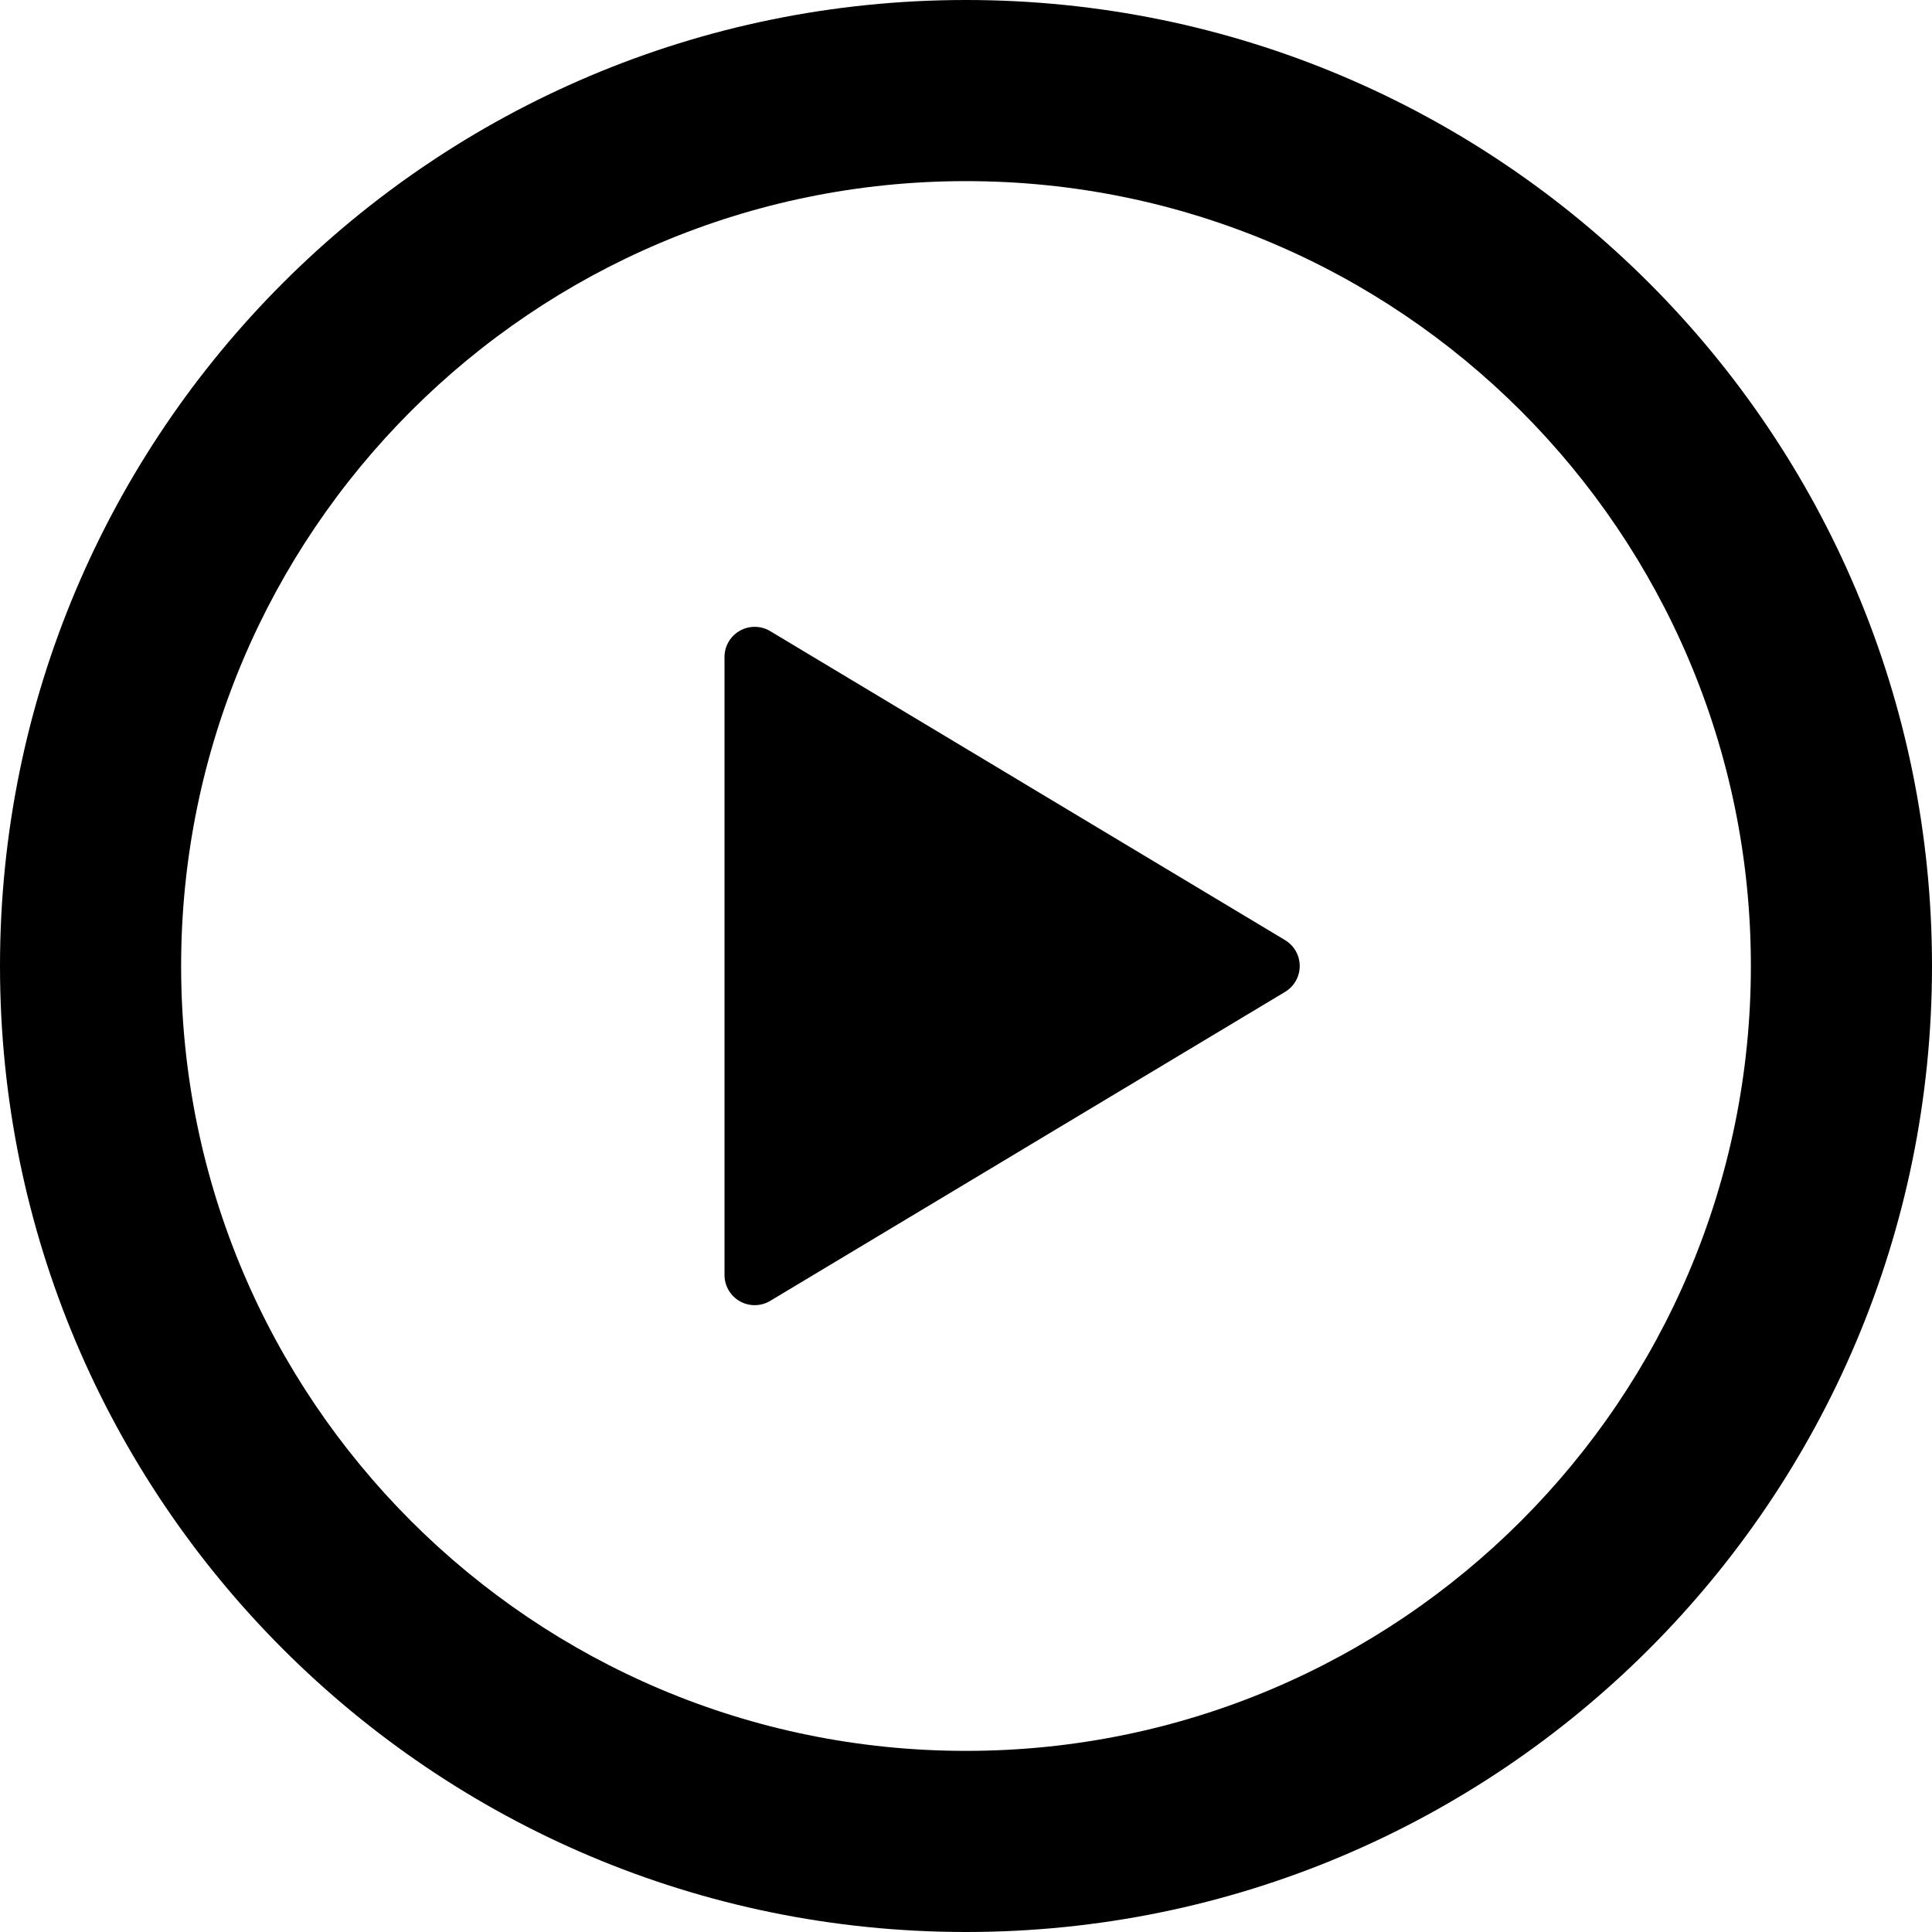
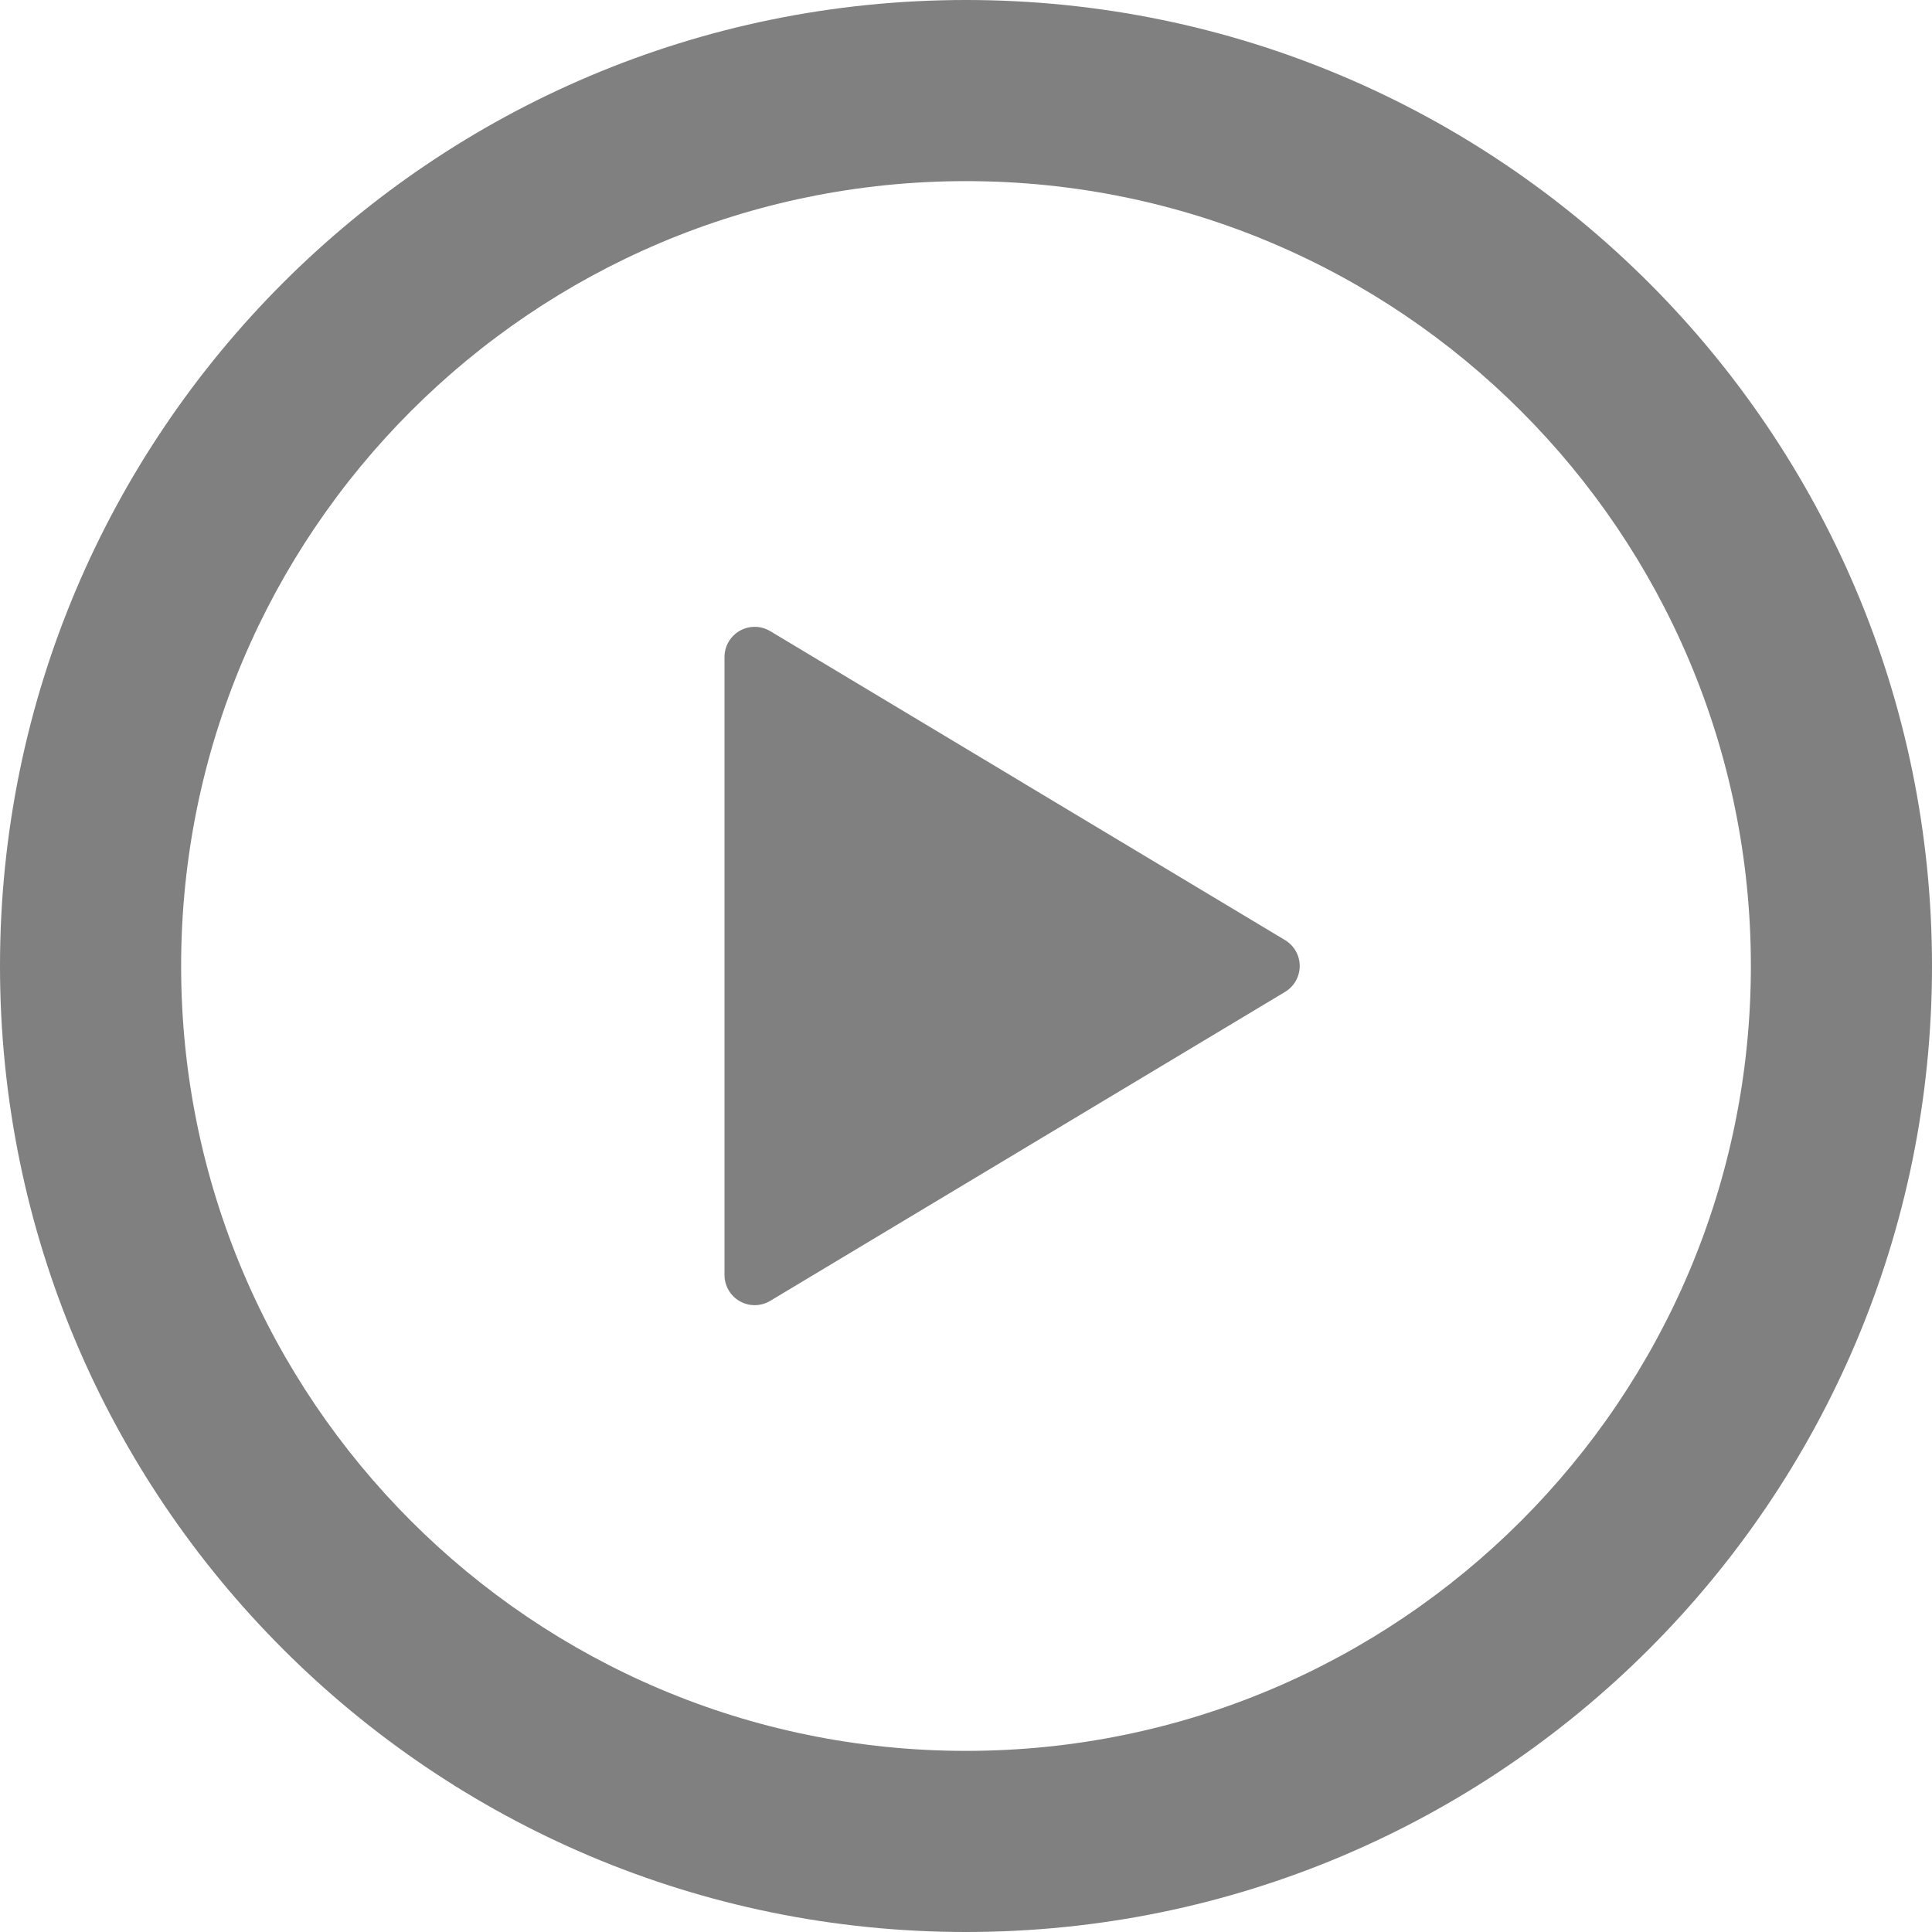
<svg xmlns="http://www.w3.org/2000/svg" height="64" width="64" viewBox="0 0 16 16" version="1.1">
-   <path d="M8 0a8 8 0 1 1 0 16A8 8 0 0 1 8 0ZM1.5 8a6.5 6.5 0 1 0 13 0 6.5 6.5 0 0 0-13 0Zm4.879-2.773 4.264 2.559a.25.25 0 0 1 0 .428l-4.264 2.559A.25.25 0 0 1 6 10.559V5.442a.25.25 0 0 1 .379-.215Z">
+   <path fill="gray" d="M8 0a8 8 0 1 1 0 16A8 8 0 0 1 8 0ZM1.5 8a6.5 6.5 0 1 0 13 0 6.5 6.5 0 0 0-13 0Zm4.879-2.773 4.264 2.559a.25.25 0 0 1 0 .428l-4.264 2.559A.25.25 0 0 1 6 10.559V5.442a.25.25 0 0 1 .379-.215Z">
    </path>
</svg>
